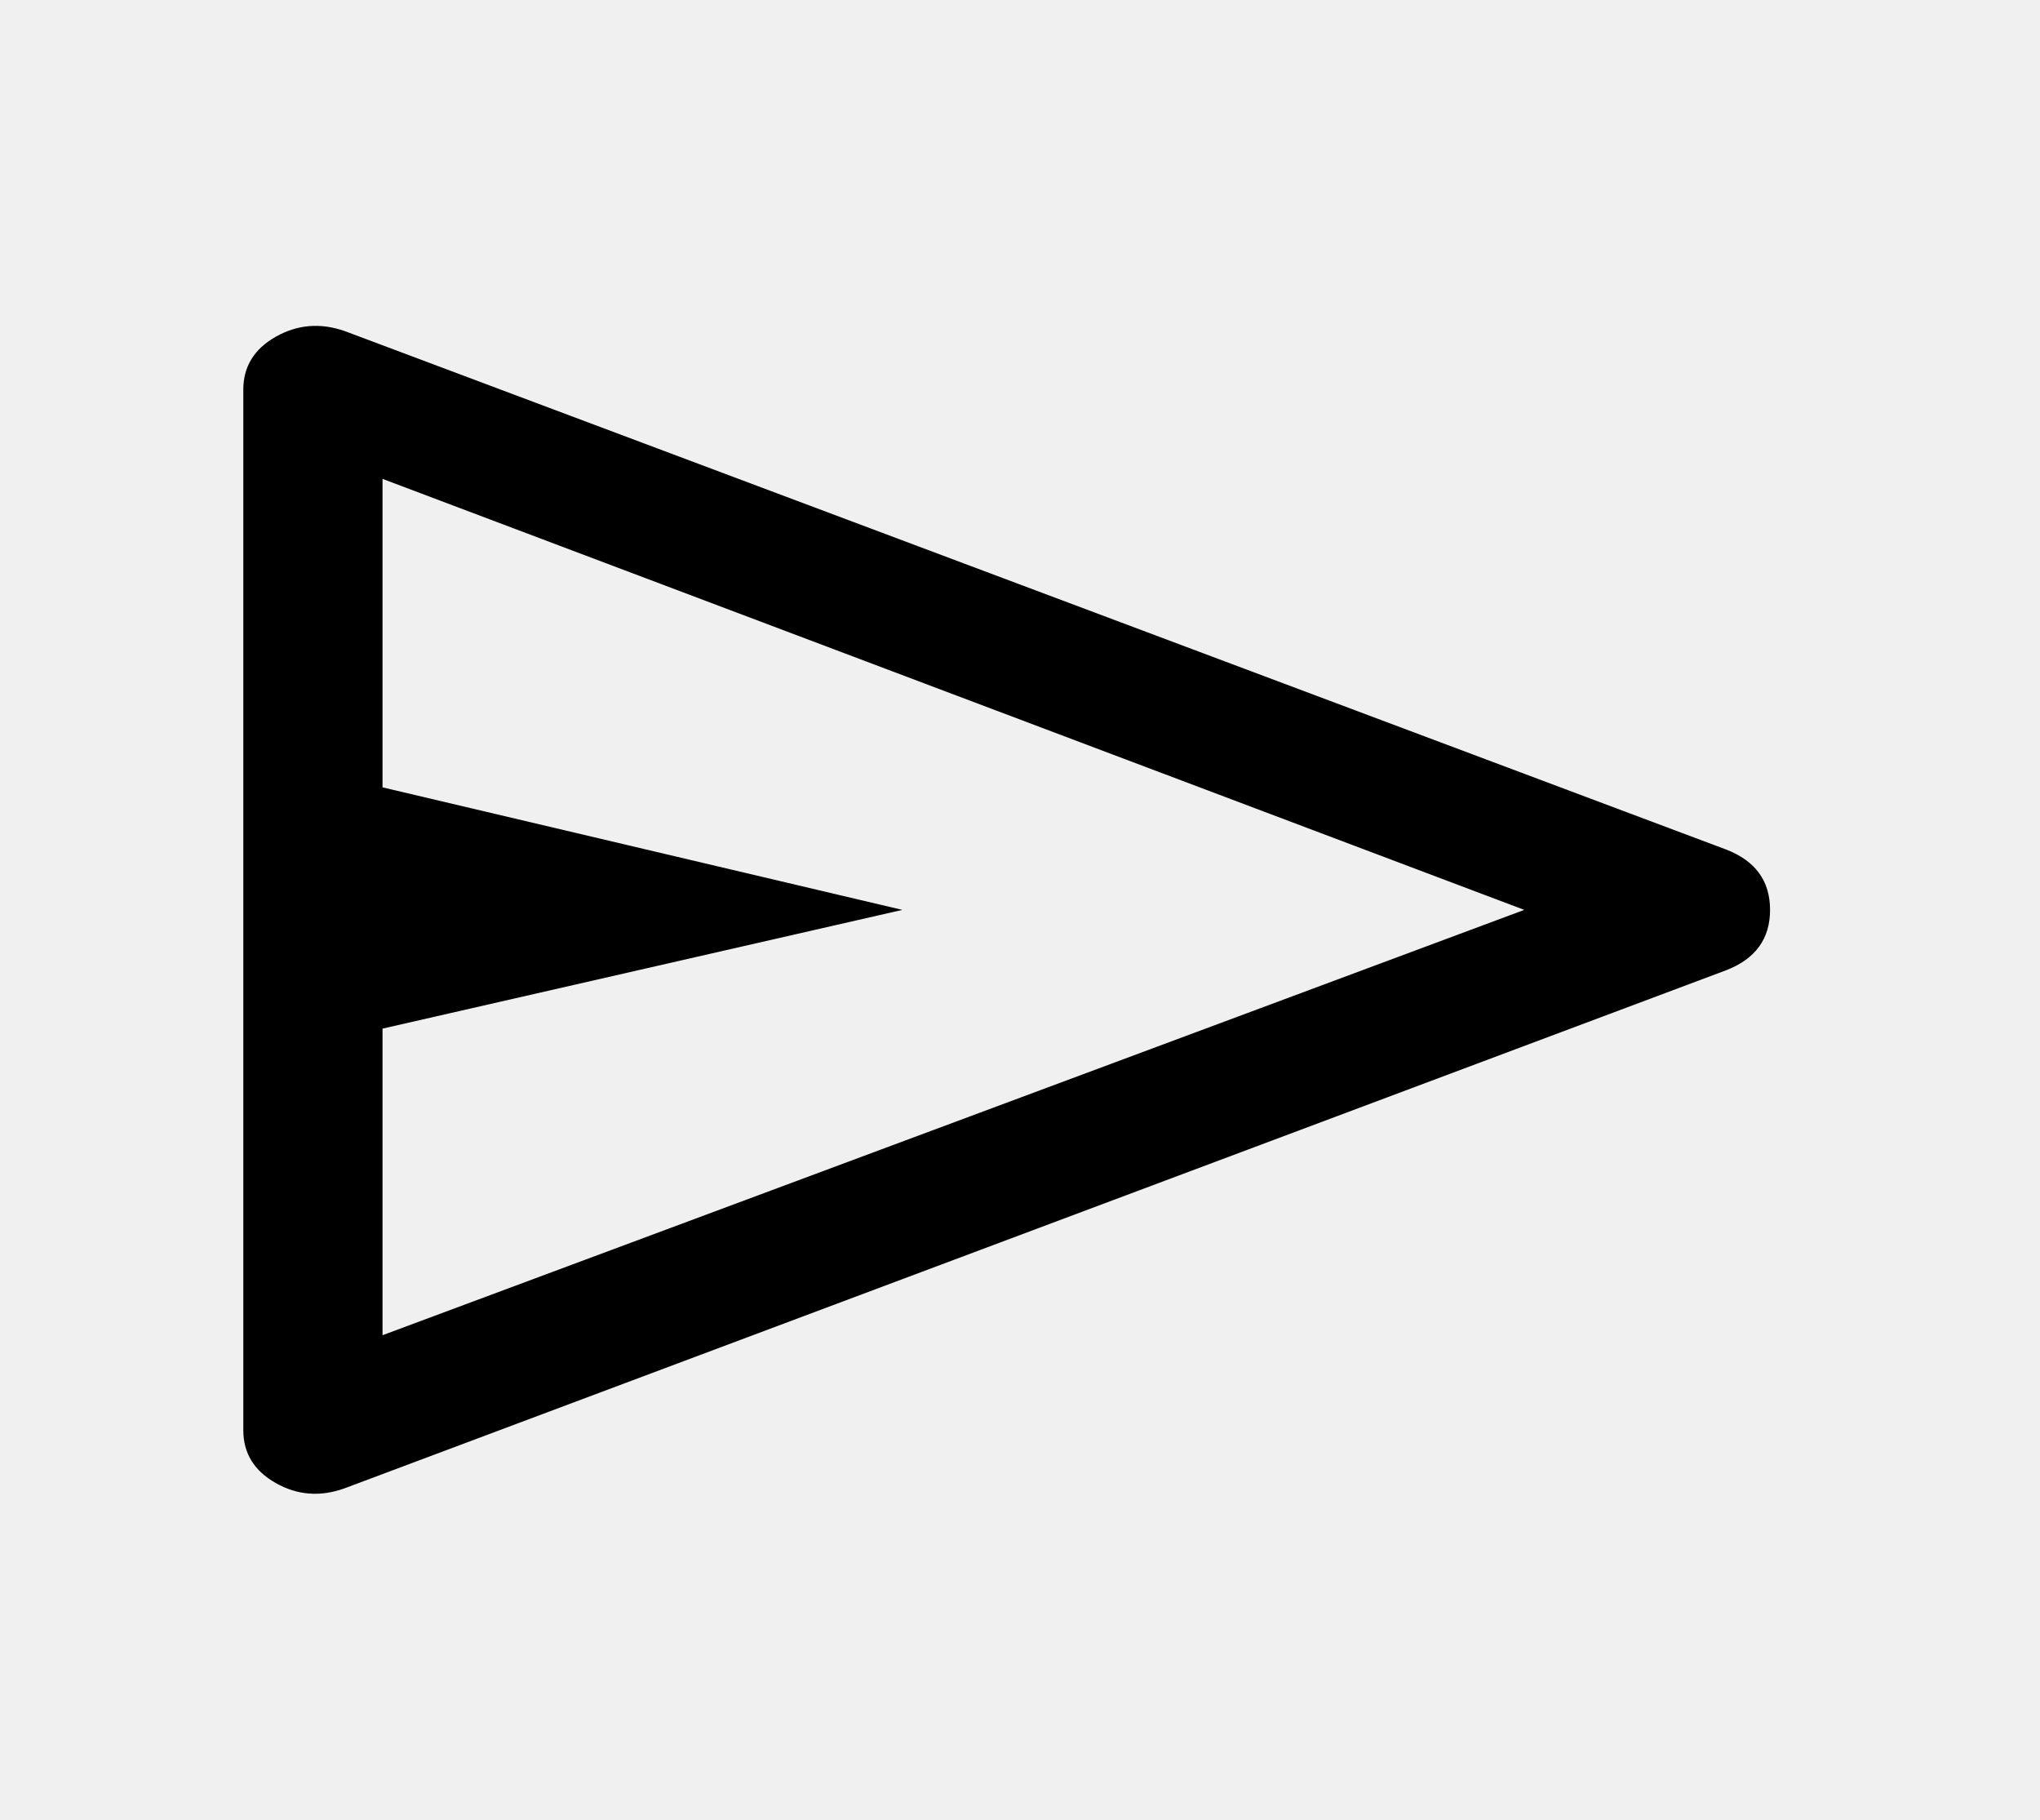
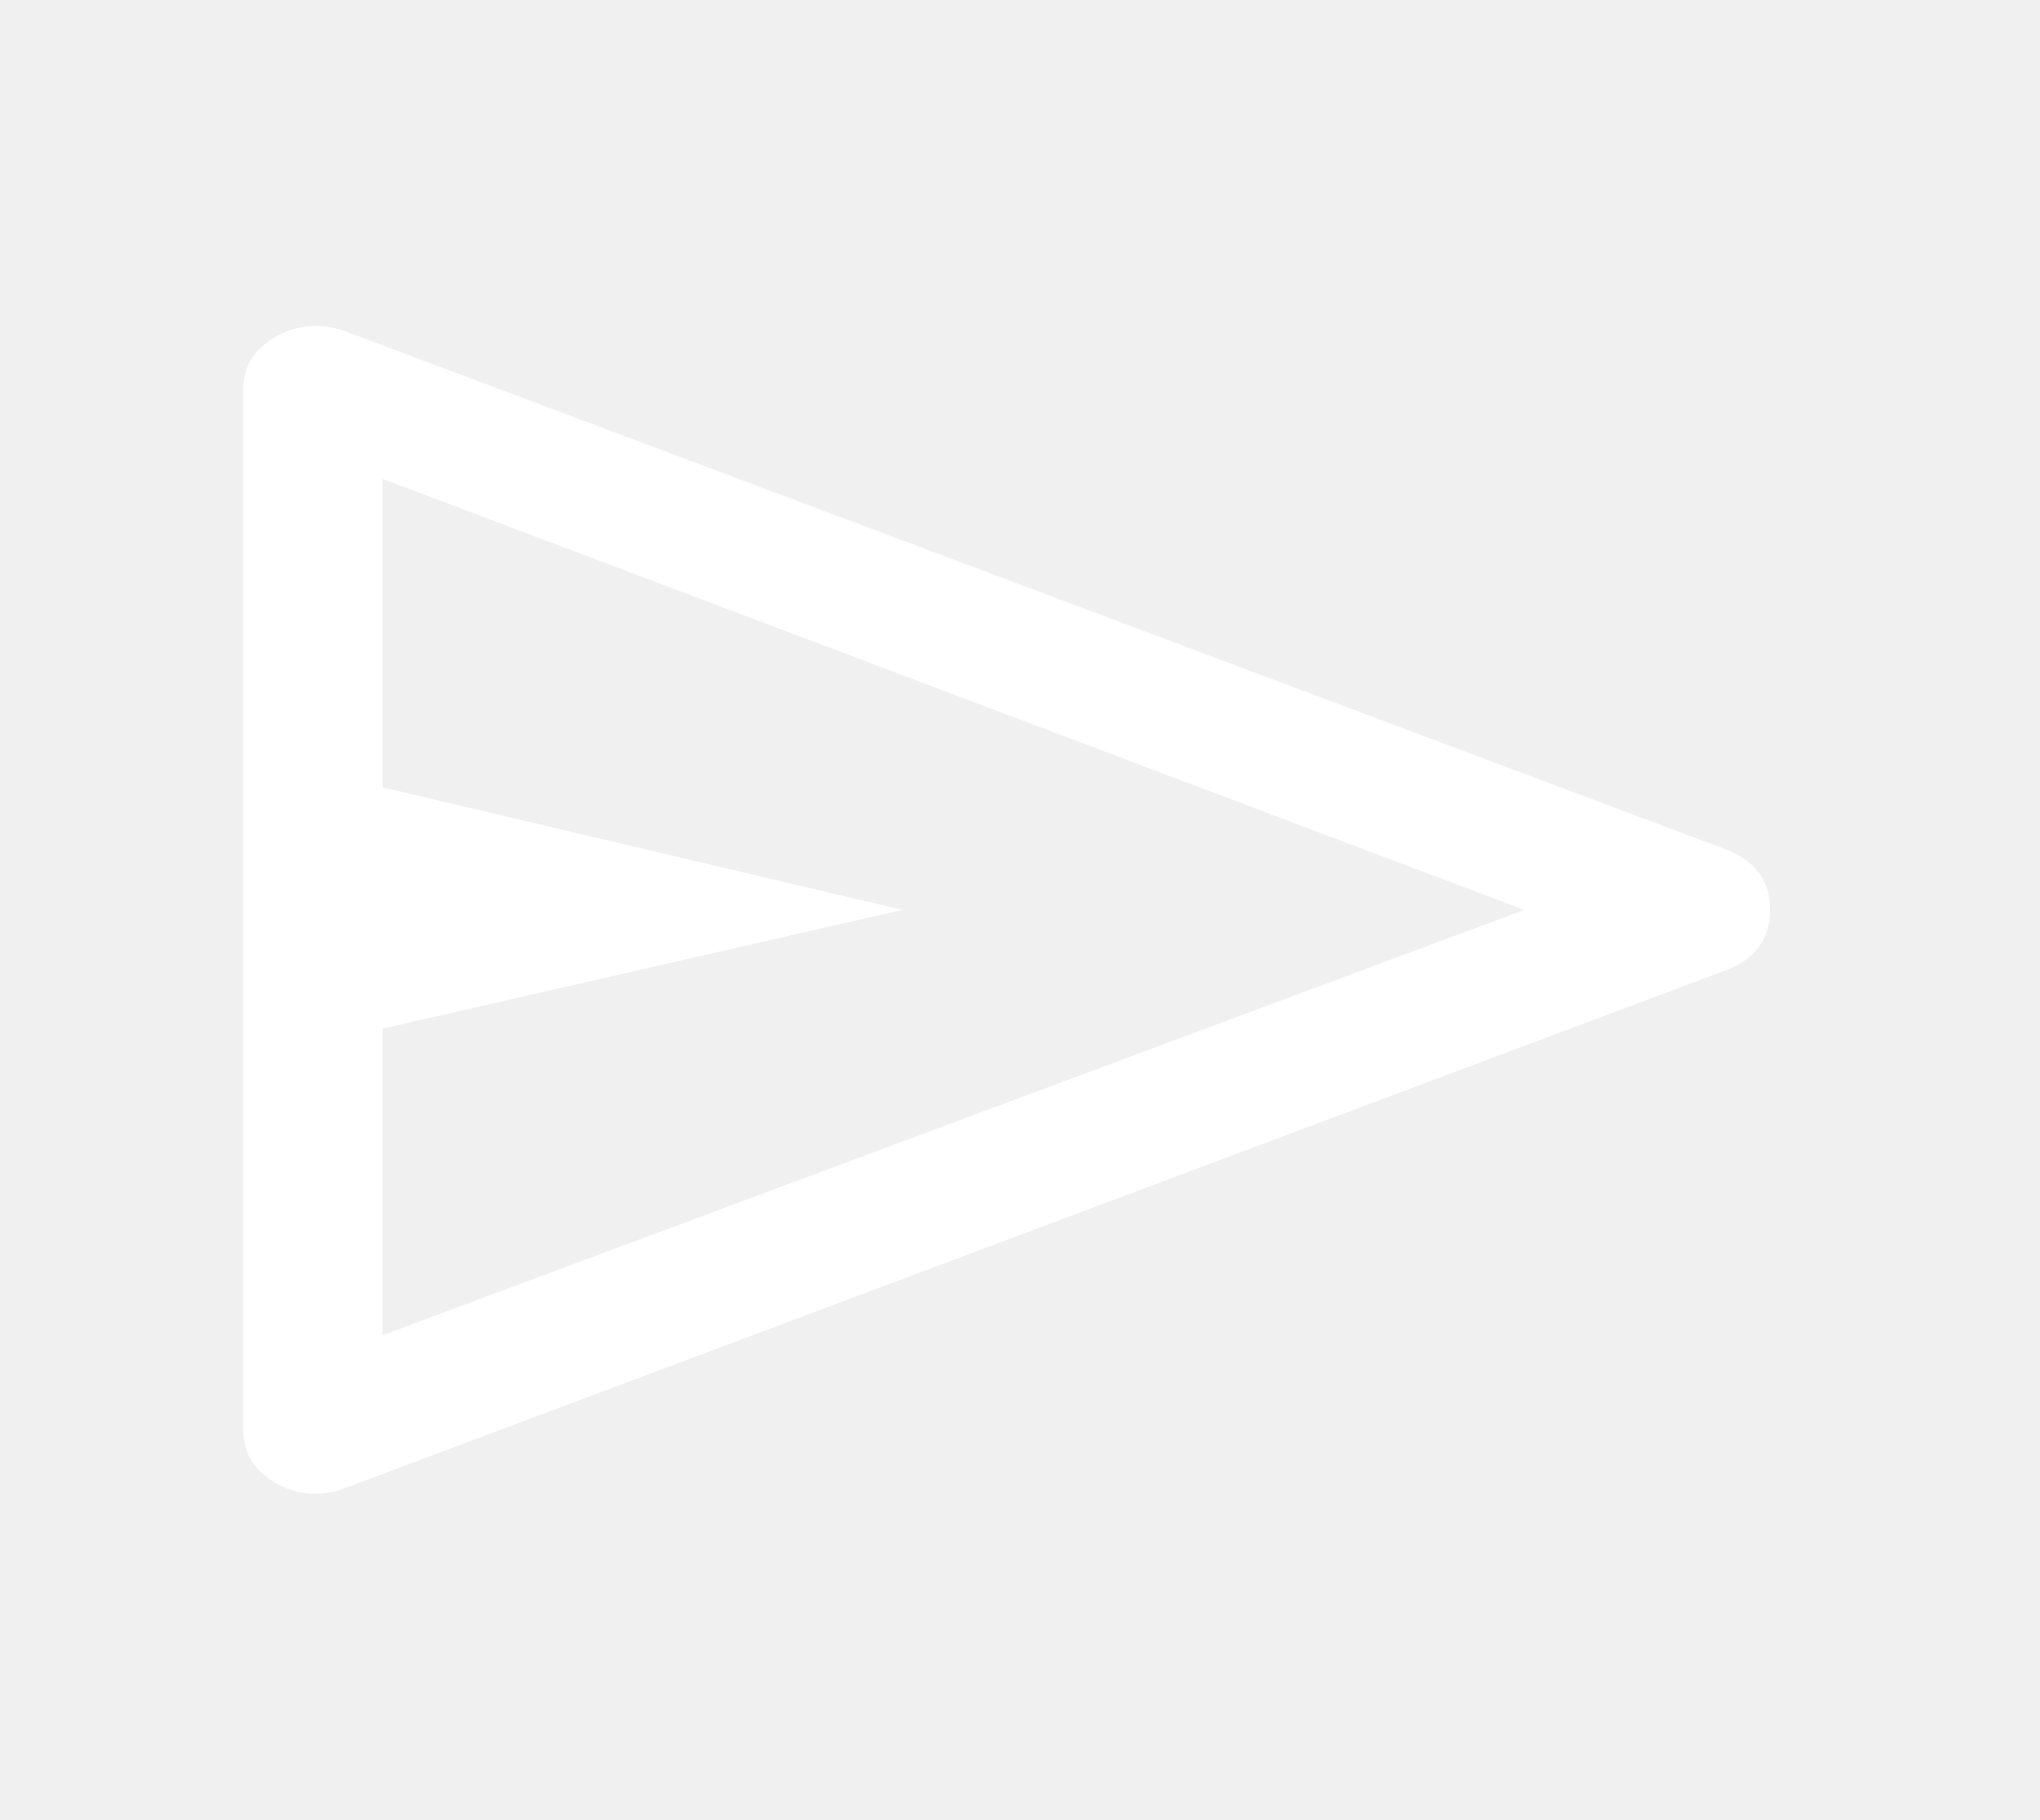
<svg xmlns="http://www.w3.org/2000/svg" width="37" height="33" viewBox="0 0 37 33" fill="none">
-   <path d="M31.309 17.594L6.253 26.988C5.812 27.148 5.396 27.116 5.002 26.894C4.61 26.672 4.413 26.353 4.413 25.937V7.064C4.413 6.648 4.61 6.328 5.002 6.106C5.396 5.884 5.812 5.85 6.253 6.004L31.309 15.406C31.839 15.611 32.104 15.976 32.104 16.5C32.104 17.024 31.839 17.389 31.309 17.594ZM6.938 24.213L27.646 16.5L6.938 8.684V14.278L16.366 16.5L6.938 18.653V24.213Z" fill="black" />
+   <path d="M31.309 17.594L6.253 26.988C5.812 27.148 5.396 27.116 5.002 26.894C4.61 26.672 4.413 26.353 4.413 25.937V7.064C4.413 6.648 4.61 6.328 5.002 6.106C5.396 5.884 5.812 5.85 6.253 6.004L31.309 15.406C31.839 15.611 32.104 15.976 32.104 16.5C32.104 17.024 31.839 17.389 31.309 17.594ZM6.938 24.213L27.646 16.5L6.938 8.684V14.278L16.366 16.5L6.938 18.653V24.213Z" fill="white" />
</svg>
